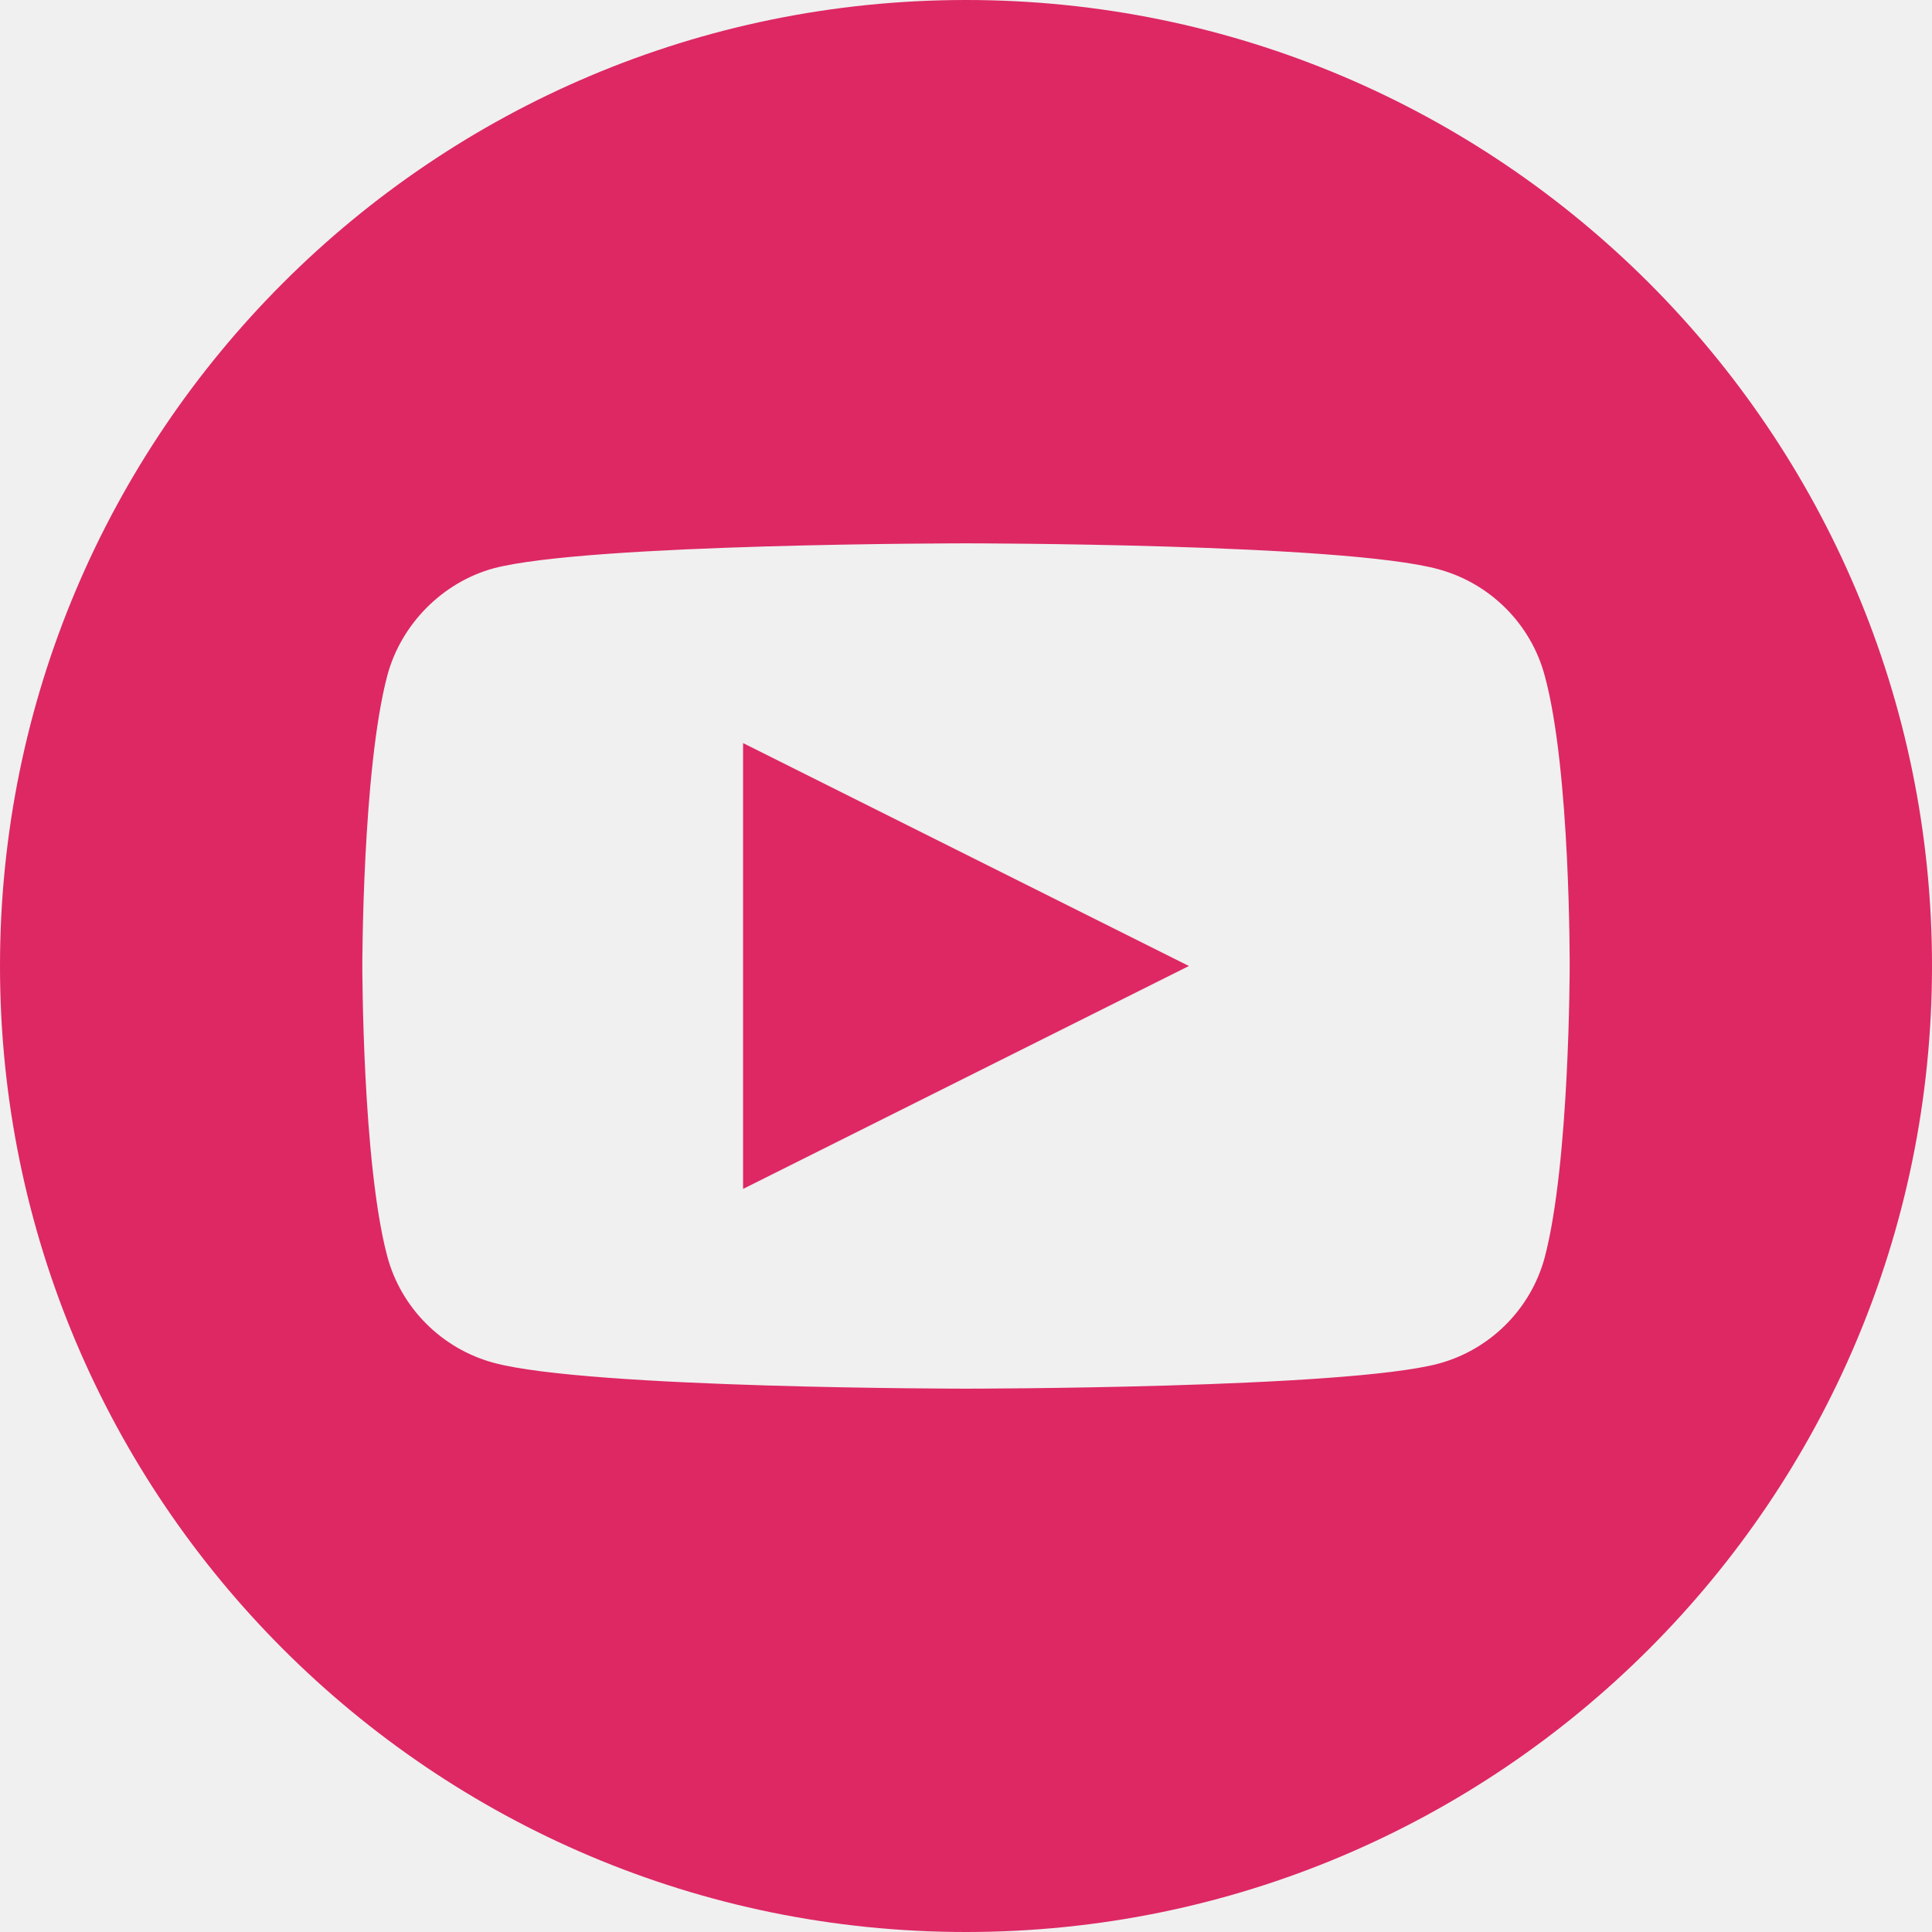
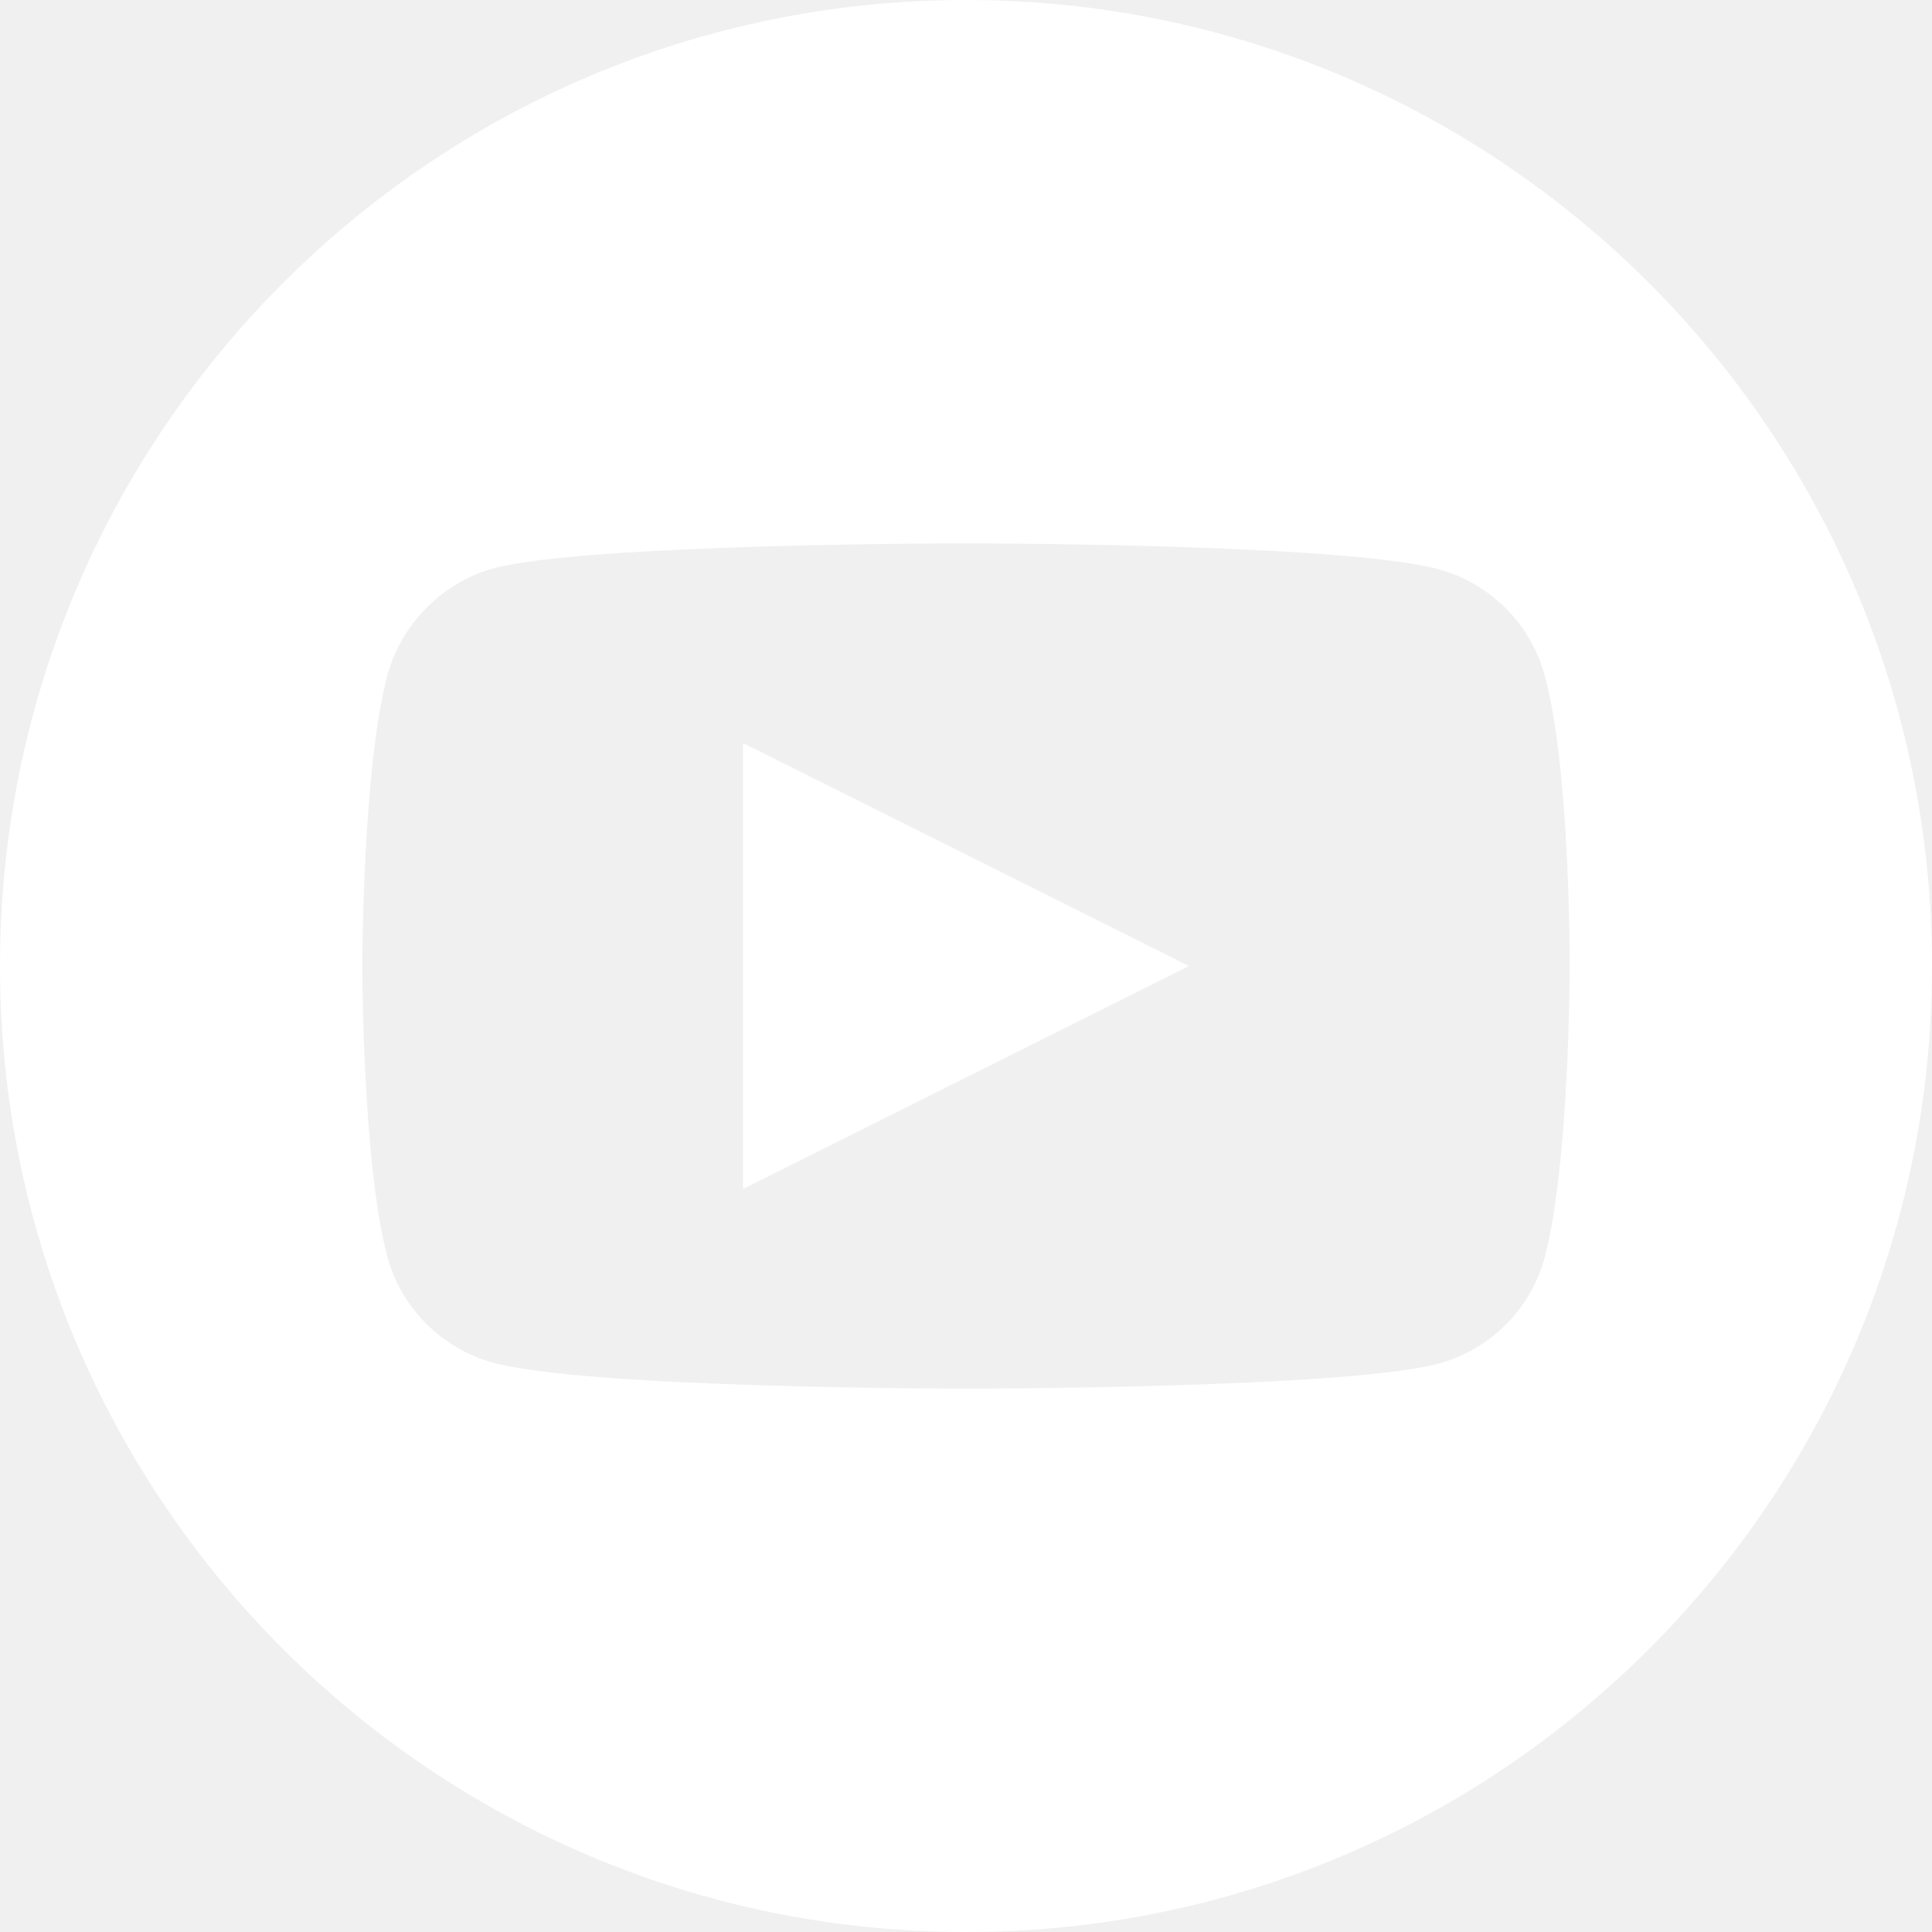
<svg xmlns="http://www.w3.org/2000/svg" width="13" height="13" viewBox="0 0 13 13" fill="none">
-   <path d="M5 8L8 6.5L5 5V8Z" fill="#DD2864" />
-   <path d="M6.5 0C2.911 0 0 2.911 0 6.5C0 10.089 2.911 13 6.5 13C10.089 13 13 10.089 13 6.5C13 2.911 10.089 0 6.5 0ZM10.562 6.507C10.562 6.507 10.562 7.825 10.394 8.461C10.301 8.808 10.026 9.083 9.678 9.176C9.043 9.344 6.5 9.344 6.5 9.344C6.5 9.344 3.964 9.344 3.322 9.17C2.974 9.076 2.699 8.802 2.606 8.454C2.438 7.825 2.438 6.5 2.438 6.5C2.438 6.5 2.438 5.182 2.606 4.546C2.699 4.198 2.98 3.917 3.322 3.824C3.957 3.656 6.5 3.656 6.5 3.656C6.5 3.656 9.043 3.656 9.678 3.83C10.026 3.924 10.301 4.198 10.394 4.546C10.568 5.182 10.562 6.507 10.562 6.507Z" fill="#DD2864" />
+   <path d="M5 8L8 6.5L5 5V8Z" fill="#FFFFFF" />
+   <path d="M6.5 0C2.911 0 0 2.911 0 6.5C0 10.089 2.911 13 6.5 13C10.089 13 13 10.089 13 6.5C13 2.911 10.089 0 6.5 0ZM10.562 6.507C10.562 6.507 10.562 7.825 10.394 8.461C10.301 8.808 10.026 9.083 9.678 9.176C9.043 9.344 6.5 9.344 6.5 9.344C6.5 9.344 3.964 9.344 3.322 9.17C2.974 9.076 2.699 8.802 2.606 8.454C2.438 7.825 2.438 6.5 2.438 6.5C2.438 6.5 2.438 5.182 2.606 4.546C2.699 4.198 2.98 3.917 3.322 3.824C3.957 3.656 6.5 3.656 6.5 3.656C6.5 3.656 9.043 3.656 9.678 3.83C10.026 3.924 10.301 4.198 10.394 4.546C10.568 5.182 10.562 6.507 10.562 6.507Z" fill="#FFFFFF" />
</svg>
